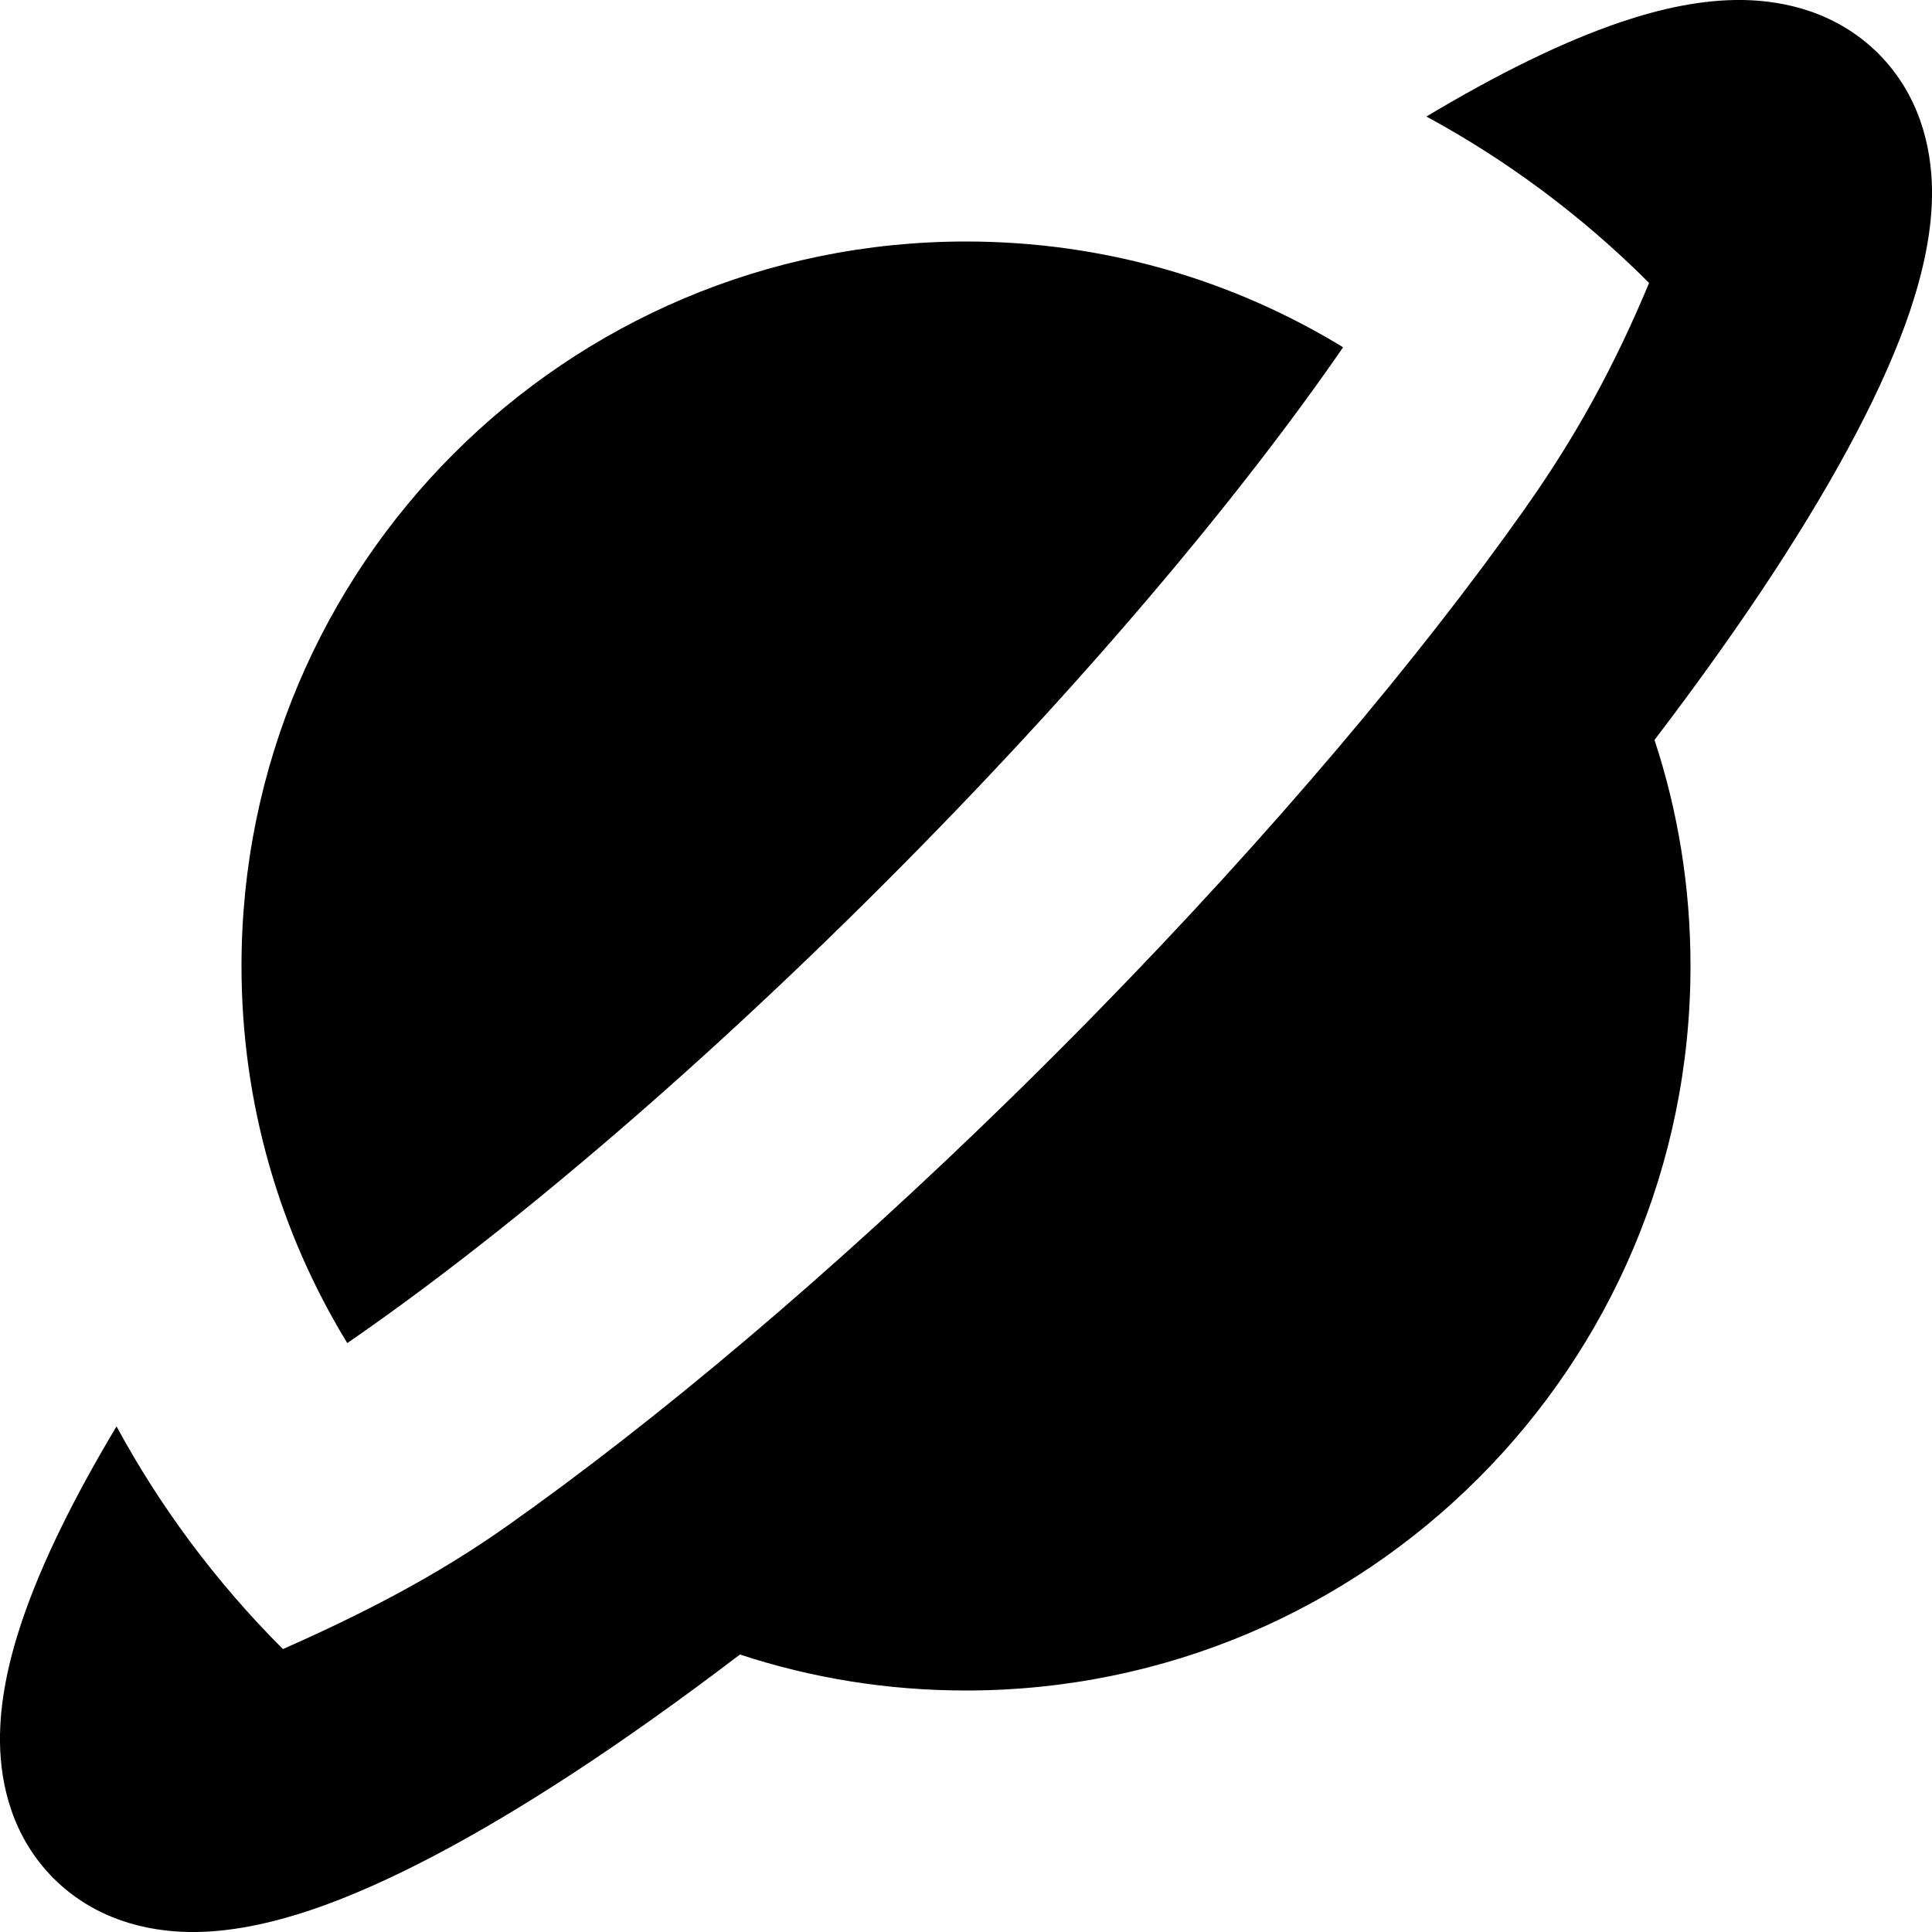
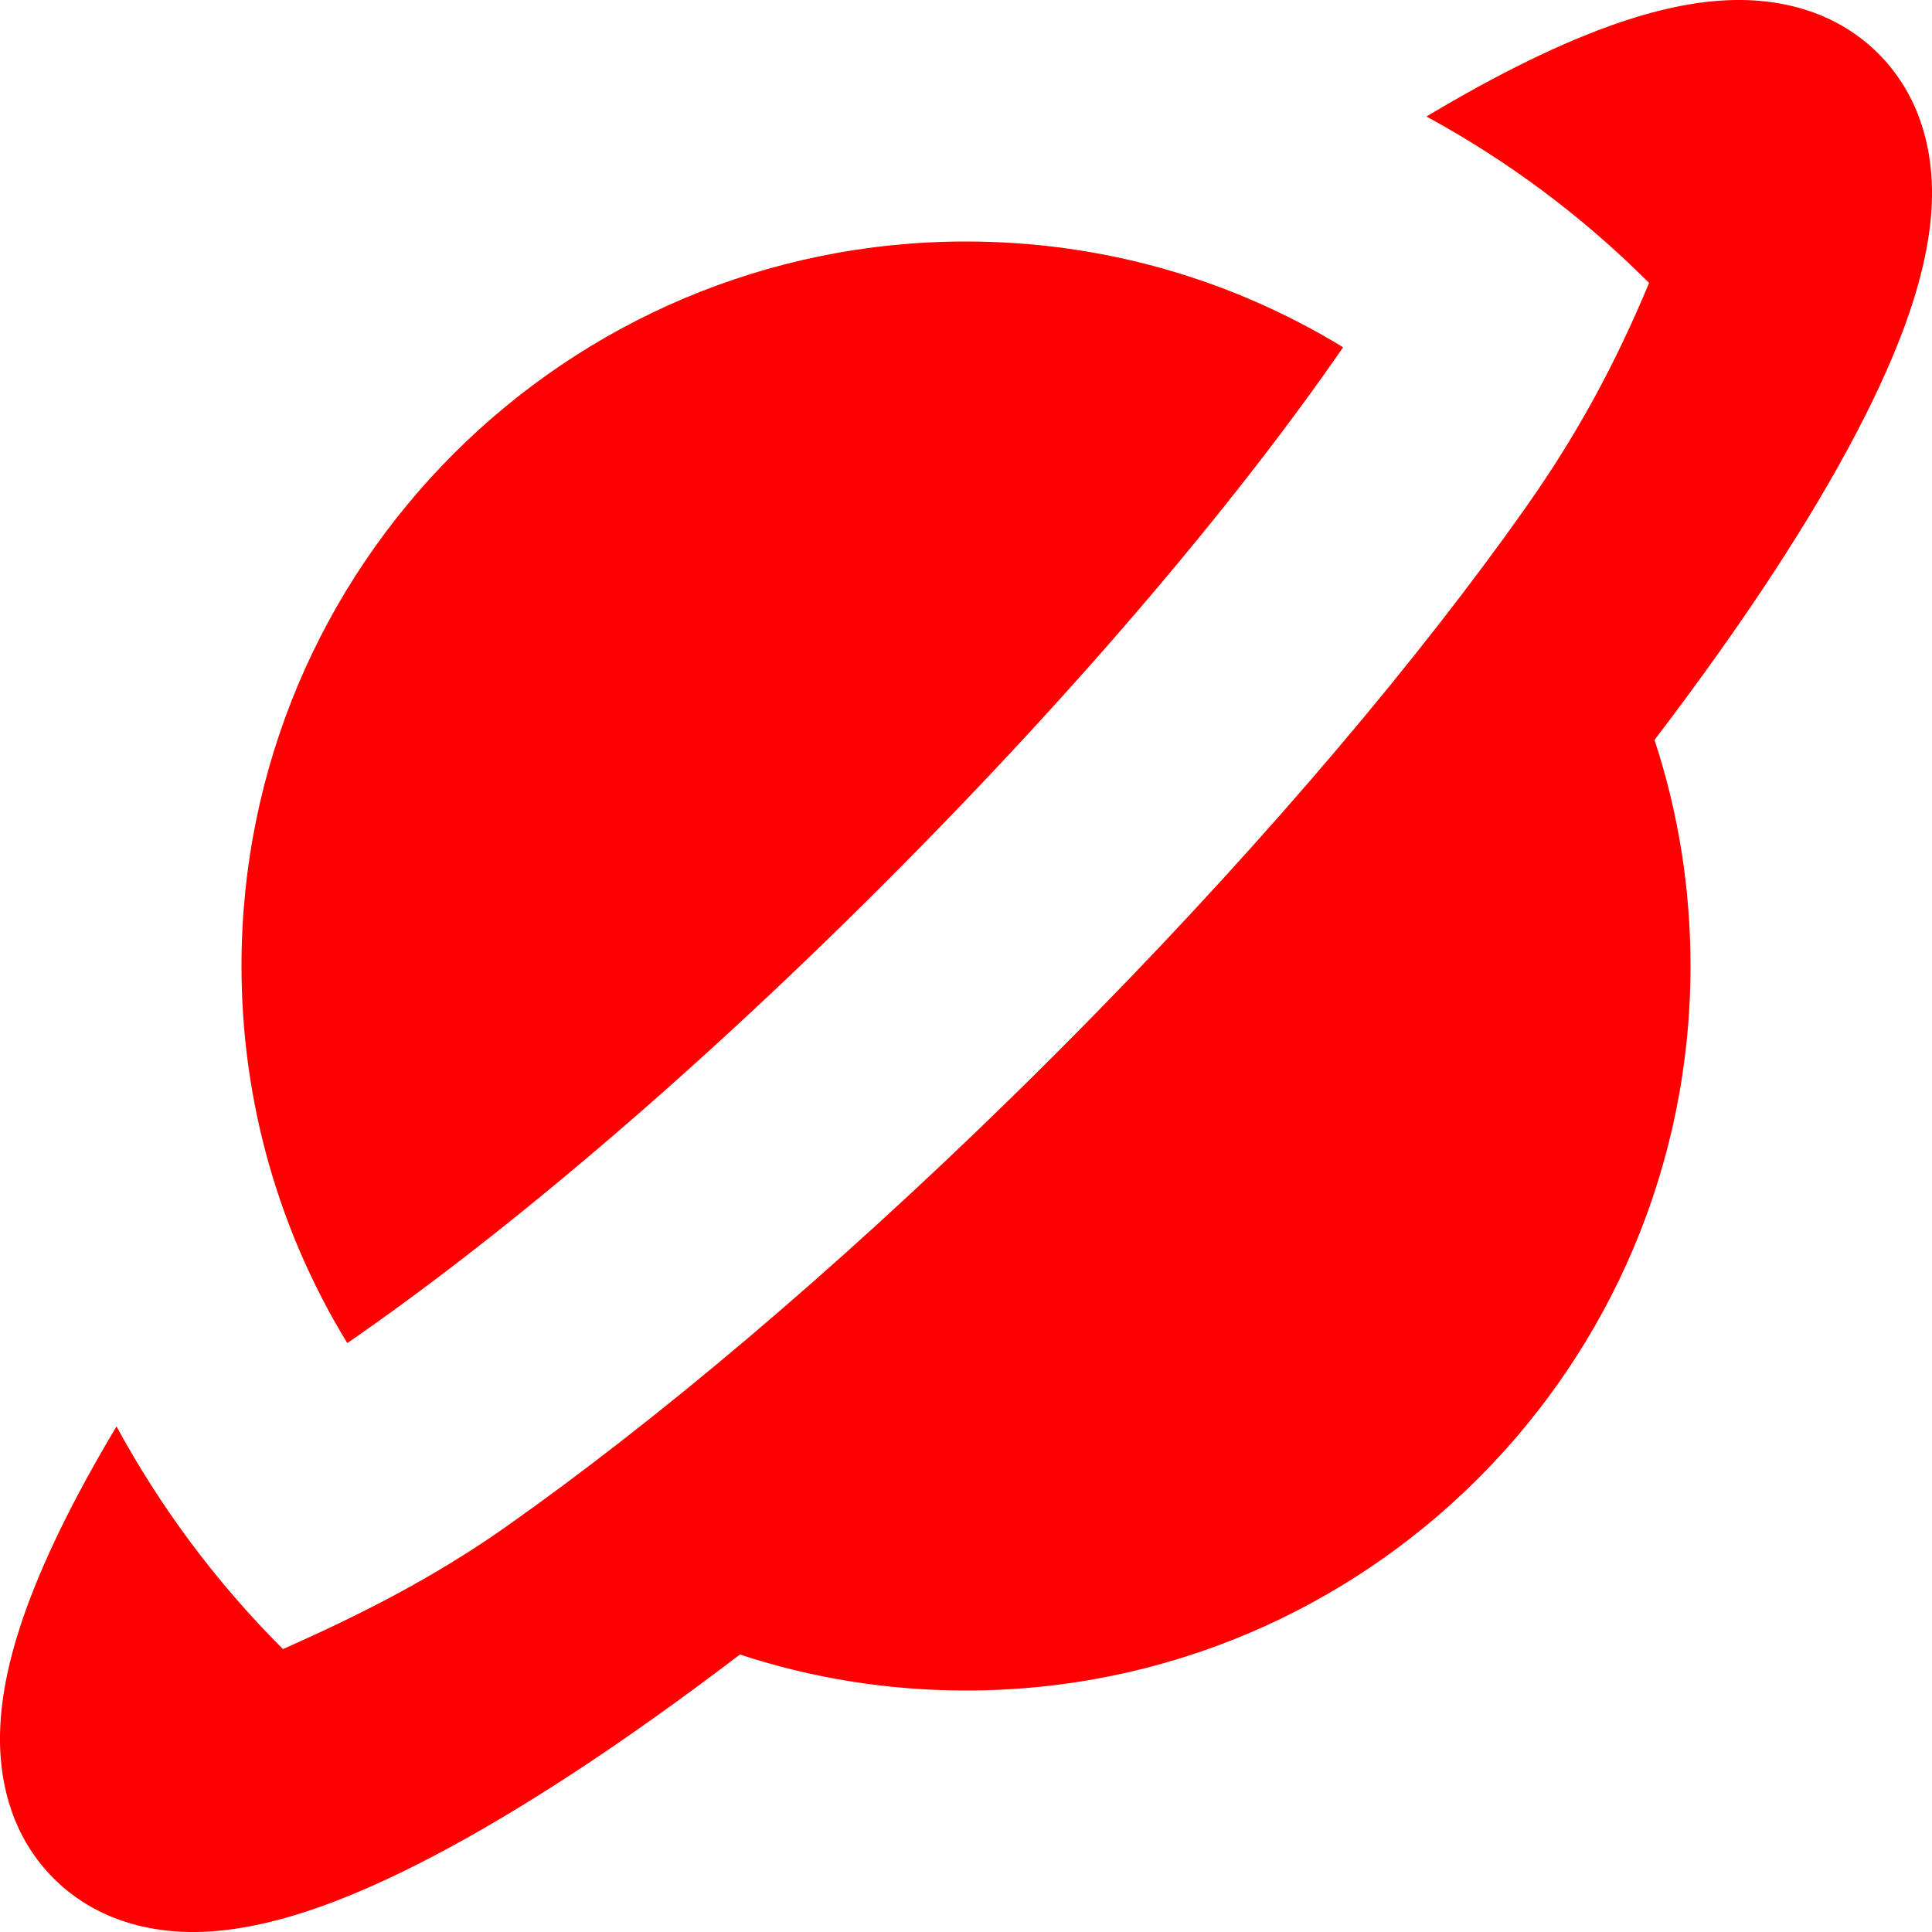
- <svg xmlns="http://www.w3.org/2000/svg" width="800px" height="800px" viewBox="0 0 16 16" fill="none">
-   <path d="M2.343 13.657C1.783 13.097 1.324 12.475 0.965 11.813C0.617 12.394 0.344 12.943 0.18 13.431C0.074 13.747 -0.005 14.092 0 14.433C0.005 14.779 0.101 15.212 0.444 15.556C0.788 15.899 1.221 15.995 1.567 16C1.908 16.005 2.253 15.925 2.569 15.82C3.205 15.606 3.943 15.208 4.723 14.7C5.166 14.411 5.637 14.076 6.128 13.702C6.717 13.896 7.346 14 8 14C11.314 14 14 11.314 14 8C14 7.346 13.896 6.717 13.702 6.128C14.076 5.637 14.411 5.166 14.7 4.723C15.208 3.943 15.606 3.205 15.82 2.569C15.925 2.253 16.005 1.908 16 1.567C15.995 1.221 15.899 0.788 15.556 0.444C15.212 0.101 14.779 0.005 14.433 0C14.092 -0.005 13.747 0.074 13.431 0.18C12.943 0.344 12.394 0.617 11.813 0.965C12.475 1.324 13.097 1.783 13.657 2.343C13.378 3.014 13.058 3.604 12.64 4.196C12.636 4.202 12.632 4.208 12.627 4.215C11.759 5.443 10.539 6.895 9.079 8.387C8.851 8.62 8.62 8.851 8.387 9.079C6.888 10.546 5.428 11.771 4.196 12.64C3.608 13.055 3.003 13.365 2.343 13.657Z" fill="#000000" />
-   <path d="M8 2C9.144 2 10.213 2.32 11.123 2.876C10.272 4.111 8.957 5.684 7.32 7.32C5.684 8.957 4.111 10.272 2.876 11.123C2.32 10.213 2 9.144 2 8C2 4.686 4.686 2 8 2Z" fill="#000000" />
+ <svg xmlns="http://www.w3.org/2000/svg" width="800px" height="800px" viewBox="0 0 16 16" fill="#ff0000">
+   <path d="M2.343 13.657C1.783 13.097 1.324 12.475 0.965 11.813C0.617 12.394 0.344 12.943 0.18 13.431C0.074 13.747 -0.005 14.092 0 14.433C0.005 14.779 0.101 15.212 0.444 15.556C0.788 15.899 1.221 15.995 1.567 16C1.908 16.005 2.253 15.925 2.569 15.82C3.205 15.606 3.943 15.208 4.723 14.7C5.166 14.411 5.637 14.076 6.128 13.702C6.717 13.896 7.346 14 8 14C11.314 14 14 11.314 14 8C14 7.346 13.896 6.717 13.702 6.128C14.076 5.637 14.411 5.166 14.7 4.723C15.208 3.943 15.606 3.205 15.82 2.569C15.925 2.253 16.005 1.908 16 1.567C15.995 1.221 15.899 0.788 15.556 0.444C15.212 0.101 14.779 0.005 14.433 0C14.092 -0.005 13.747 0.074 13.431 0.18C12.943 0.344 12.394 0.617 11.813 0.965C12.475 1.324 13.097 1.783 13.657 2.343C13.378 3.014 13.058 3.604 12.64 4.196C12.636 4.202 12.632 4.208 12.627 4.215C11.759 5.443 10.539 6.895 9.079 8.387C8.851 8.62 8.62 8.851 8.387 9.079C6.888 10.546 5.428 11.771 4.196 12.64C3.608 13.055 3.003 13.365 2.343 13.657Z" />
+   <path d="M8 2C9.144 2 10.213 2.32 11.123 2.876C10.272 4.111 8.957 5.684 7.32 7.32C5.684 8.957 4.111 10.272 2.876 11.123C2.32 10.213 2 9.144 2 8C2 4.686 4.686 2 8 2Z" />
</svg>
